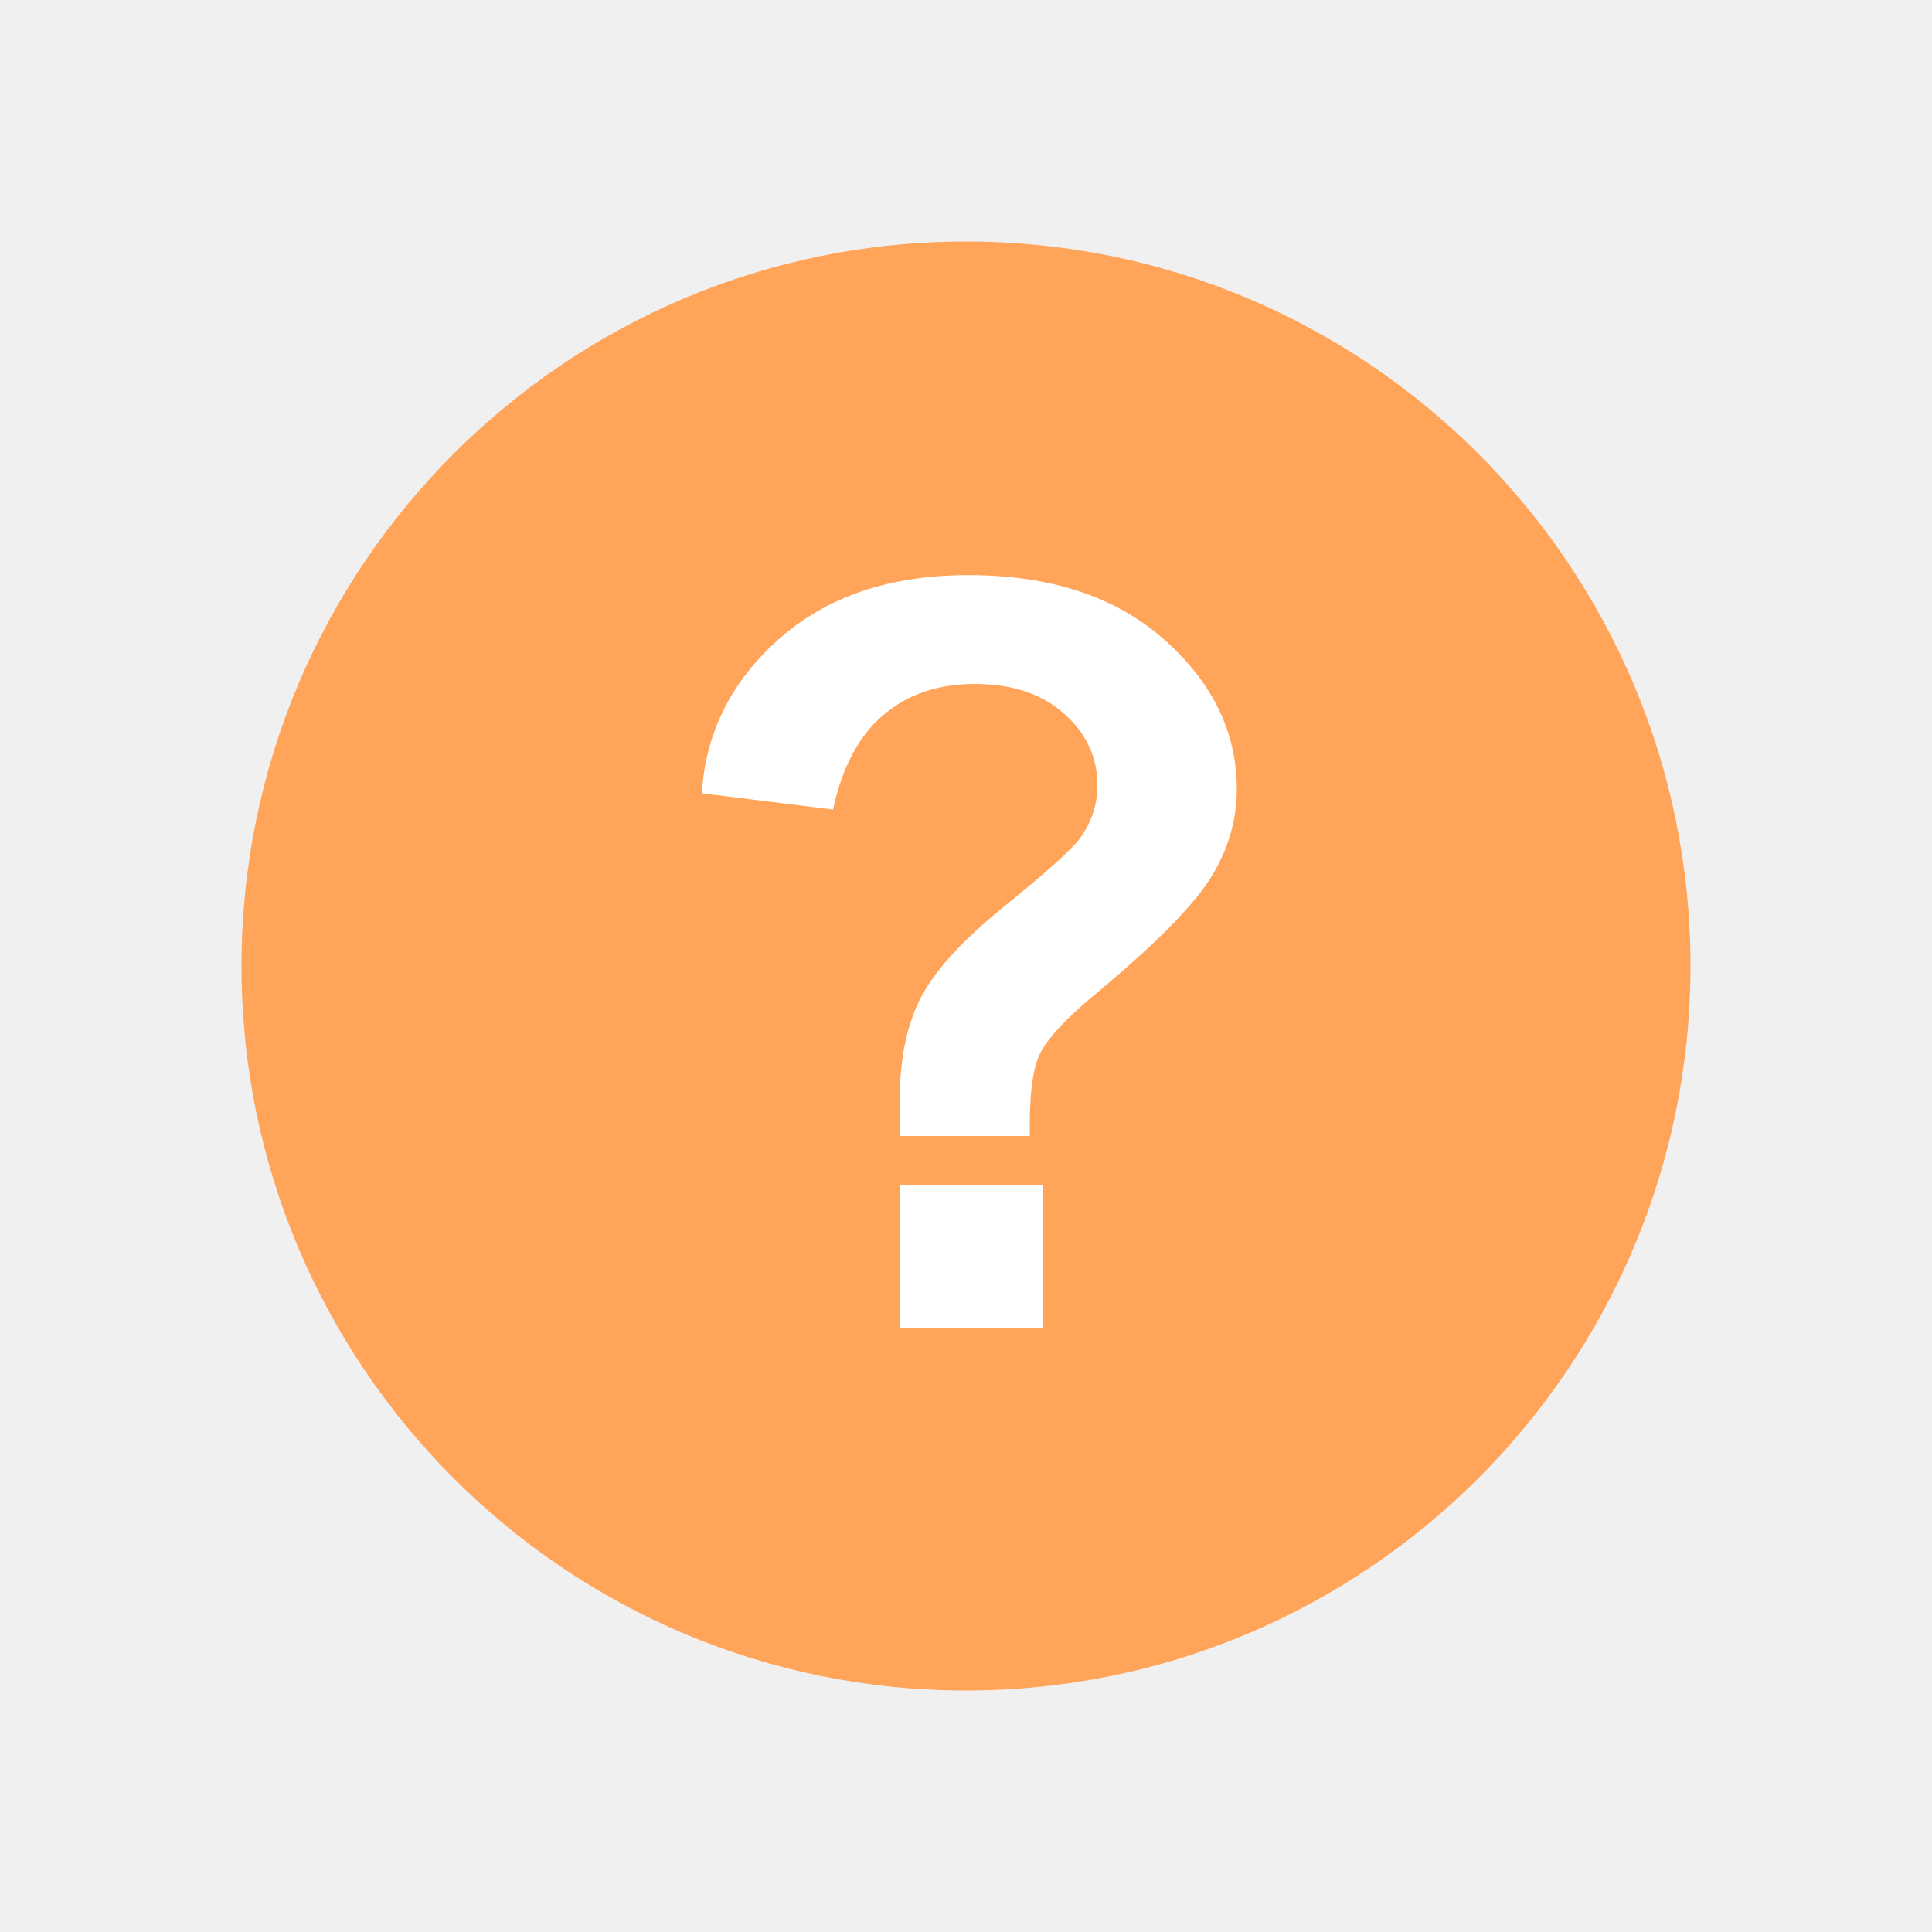
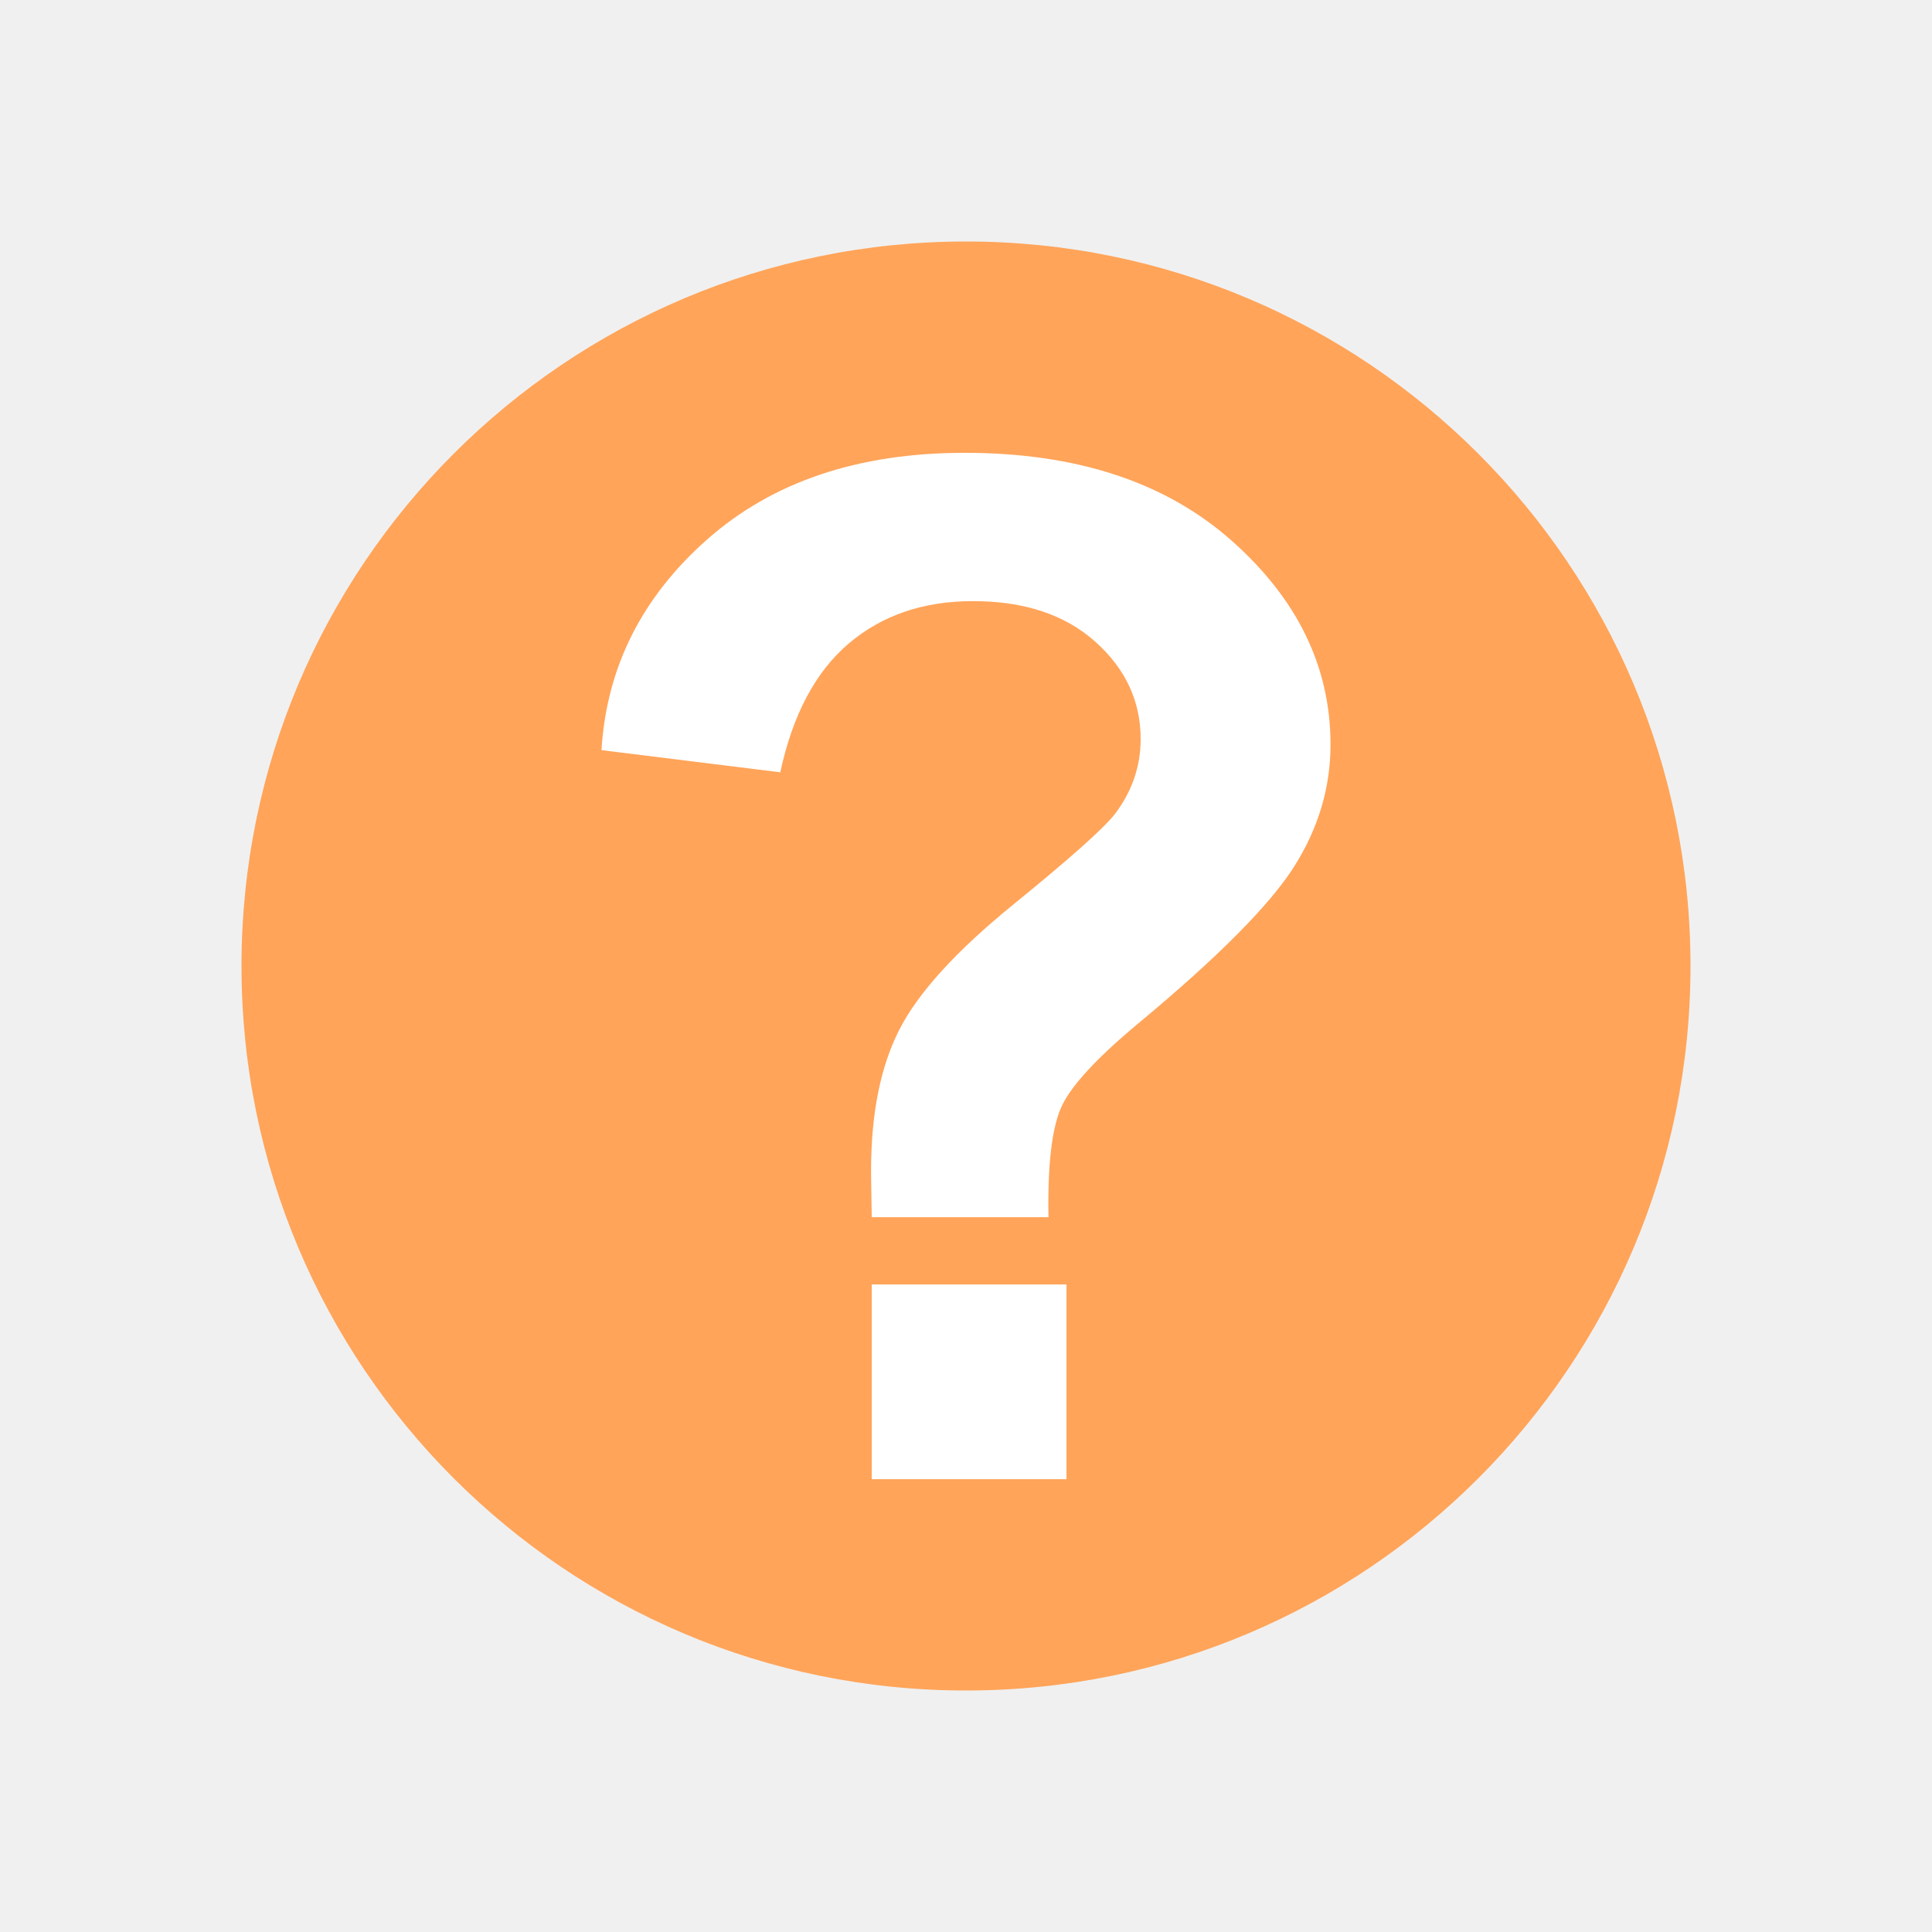
<svg xmlns="http://www.w3.org/2000/svg" width="128" height="128" viewBox="0 0 128 128">
  <circle cx="64" cy="64" r="48" fill="#FFA459" />
-   <path fill="#FFFFFF" d="M68.228 75.265H59.637Q59.603 73.412 59.603 73.007Q59.603 68.83 60.985 66.134Q62.366 63.439 66.51 60.07Q70.654 56.701 71.463 55.656Q72.709 54.005 72.709 52.018Q72.709 49.255 70.502 47.284Q68.296 45.313 64.556 45.313Q60.951 45.313 58.525 47.368Q56.099 49.423 55.19 53.635L46.497 52.557Q46.868 46.526 51.635 42.314Q56.403 38.103 64.152 38.103Q72.305 38.103 77.123 42.365Q81.941 46.627 81.941 52.287Q81.941 55.42 80.172 58.217Q78.403 61.013 72.608 65.831Q69.61 68.324 68.885 69.84Q68.161 71.356 68.228 75.265ZM59.637 88.0V78.533H69.104V88.0Z" />
+   <path fill="#FFFFFF" d="M69.464 80.644H57.756Q57.71 78.119 57.71 77.568Q57.71 71.874 59.592 68.201Q61.475 64.528 67.122 59.937Q72.77 55.345 73.872 53.922Q75.571 51.672 75.571 48.963Q75.571 45.198 72.563 42.512Q69.556 39.826 64.459 39.826Q59.546 39.826 56.24 42.627Q52.935 45.427 51.695 51.167L39.849 49.698Q40.354 41.479 46.851 35.739Q53.348 30.0 63.908 30.0Q75.02 30.0 81.585 35.808Q88.151 41.616 88.151 49.33Q88.151 53.6 85.741 57.411Q83.33 61.222 75.433 67.788Q71.346 71.186 70.359 73.252Q69.372 75.318 69.464 80.644ZM57.756 98.0V85.098H70.658V98.0Z" />
</svg>
